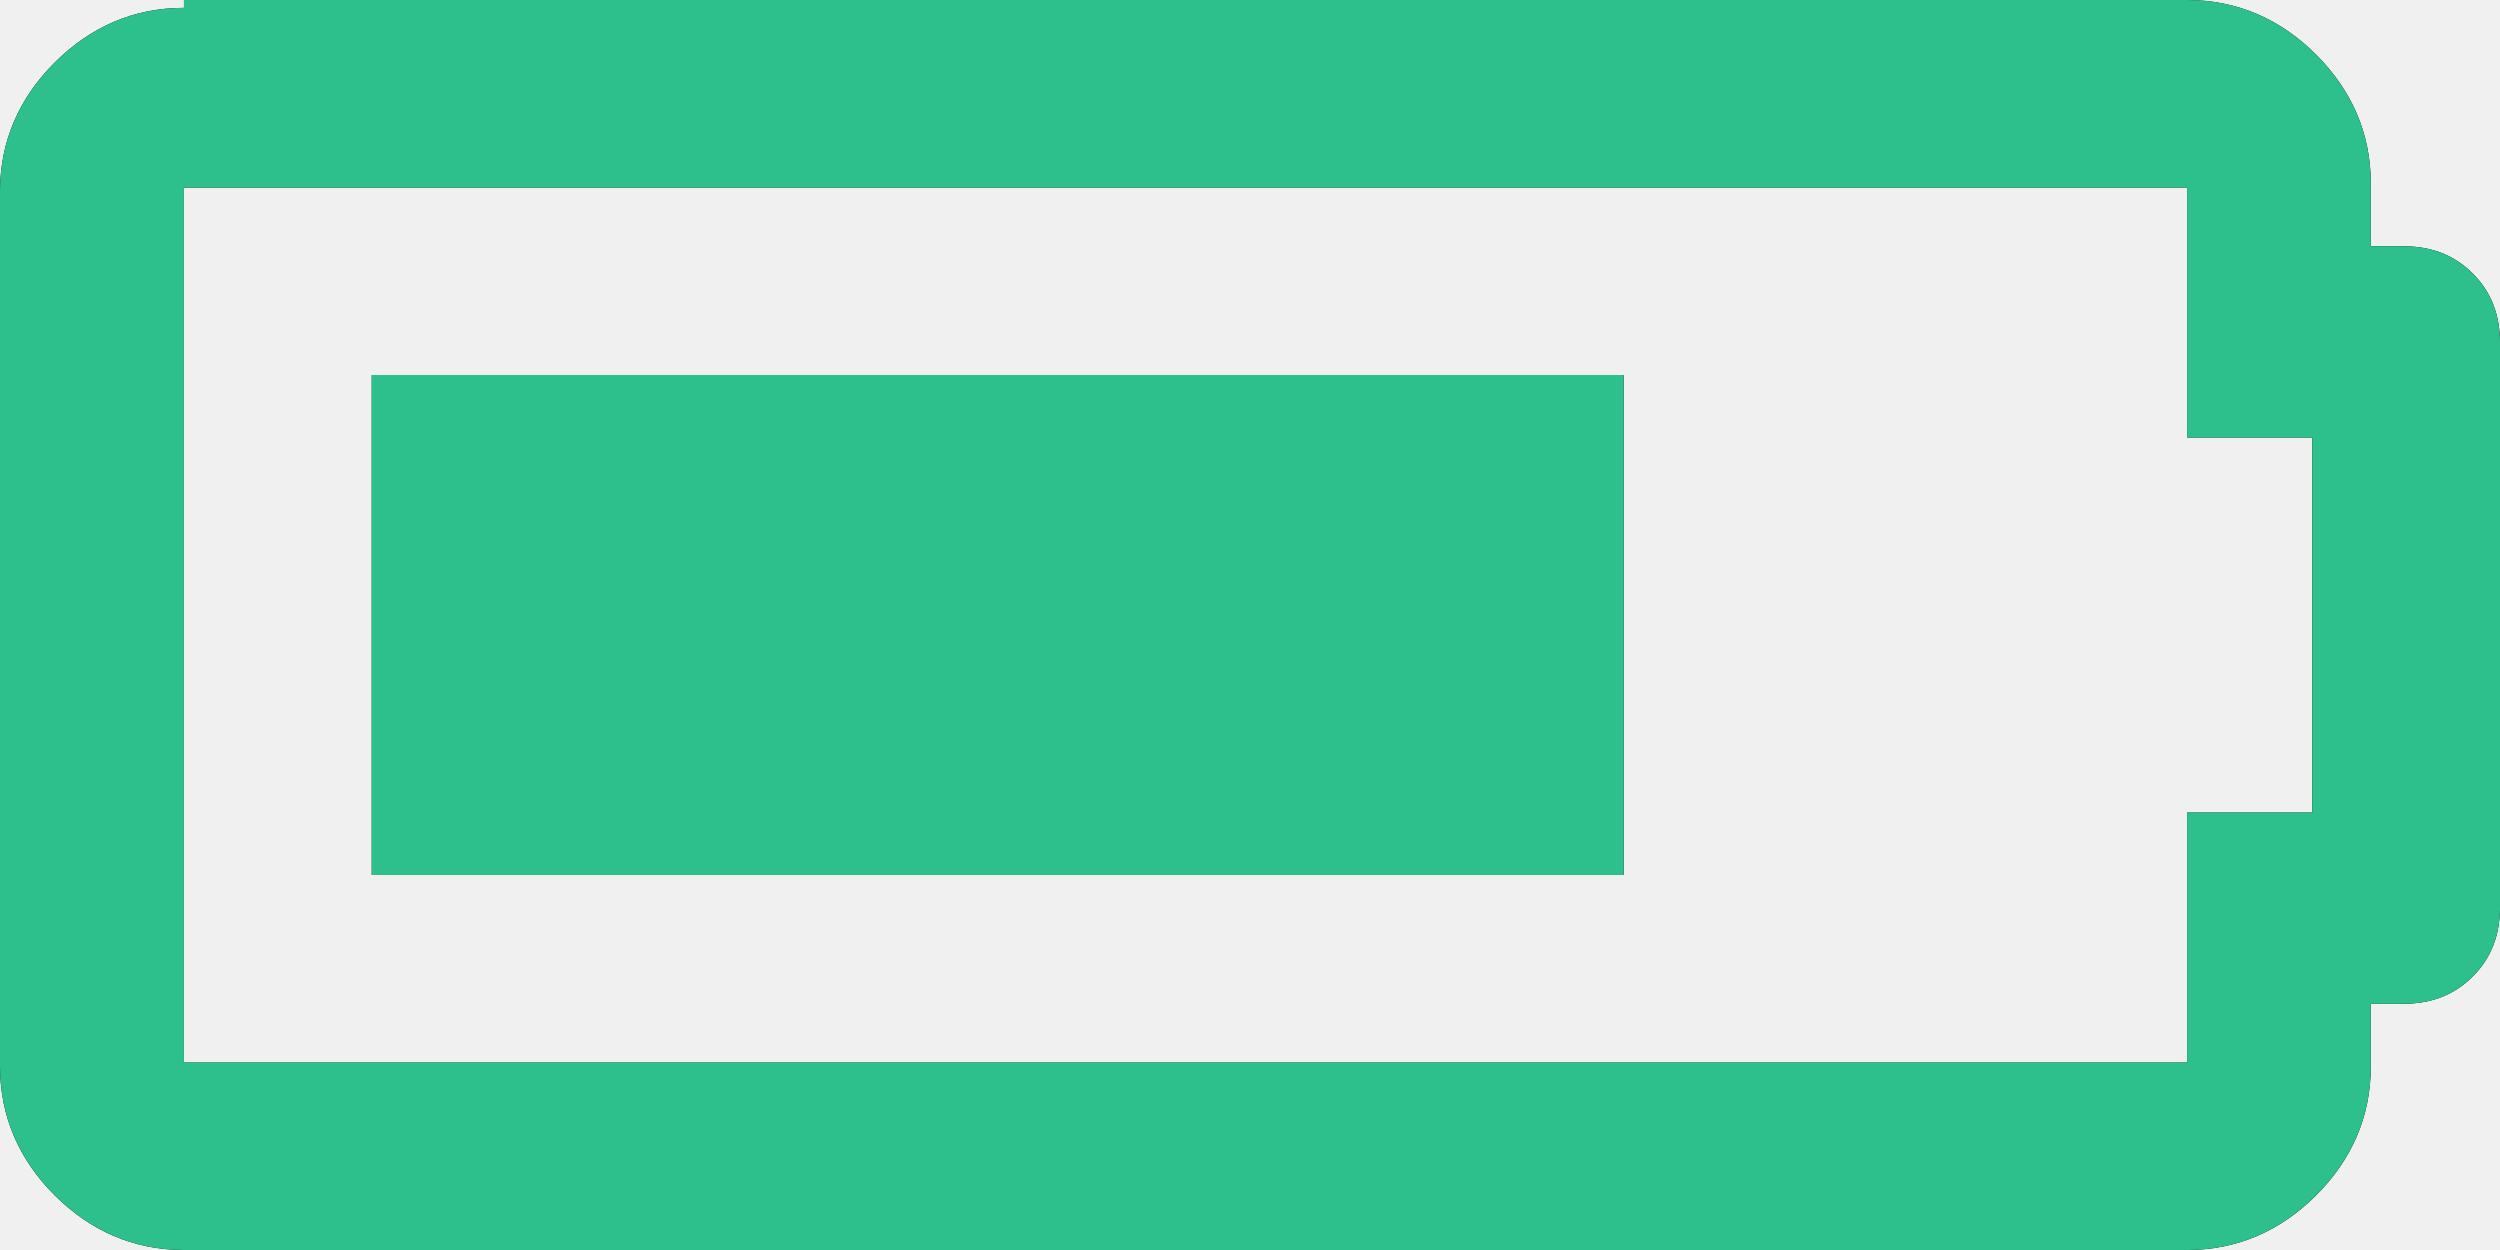
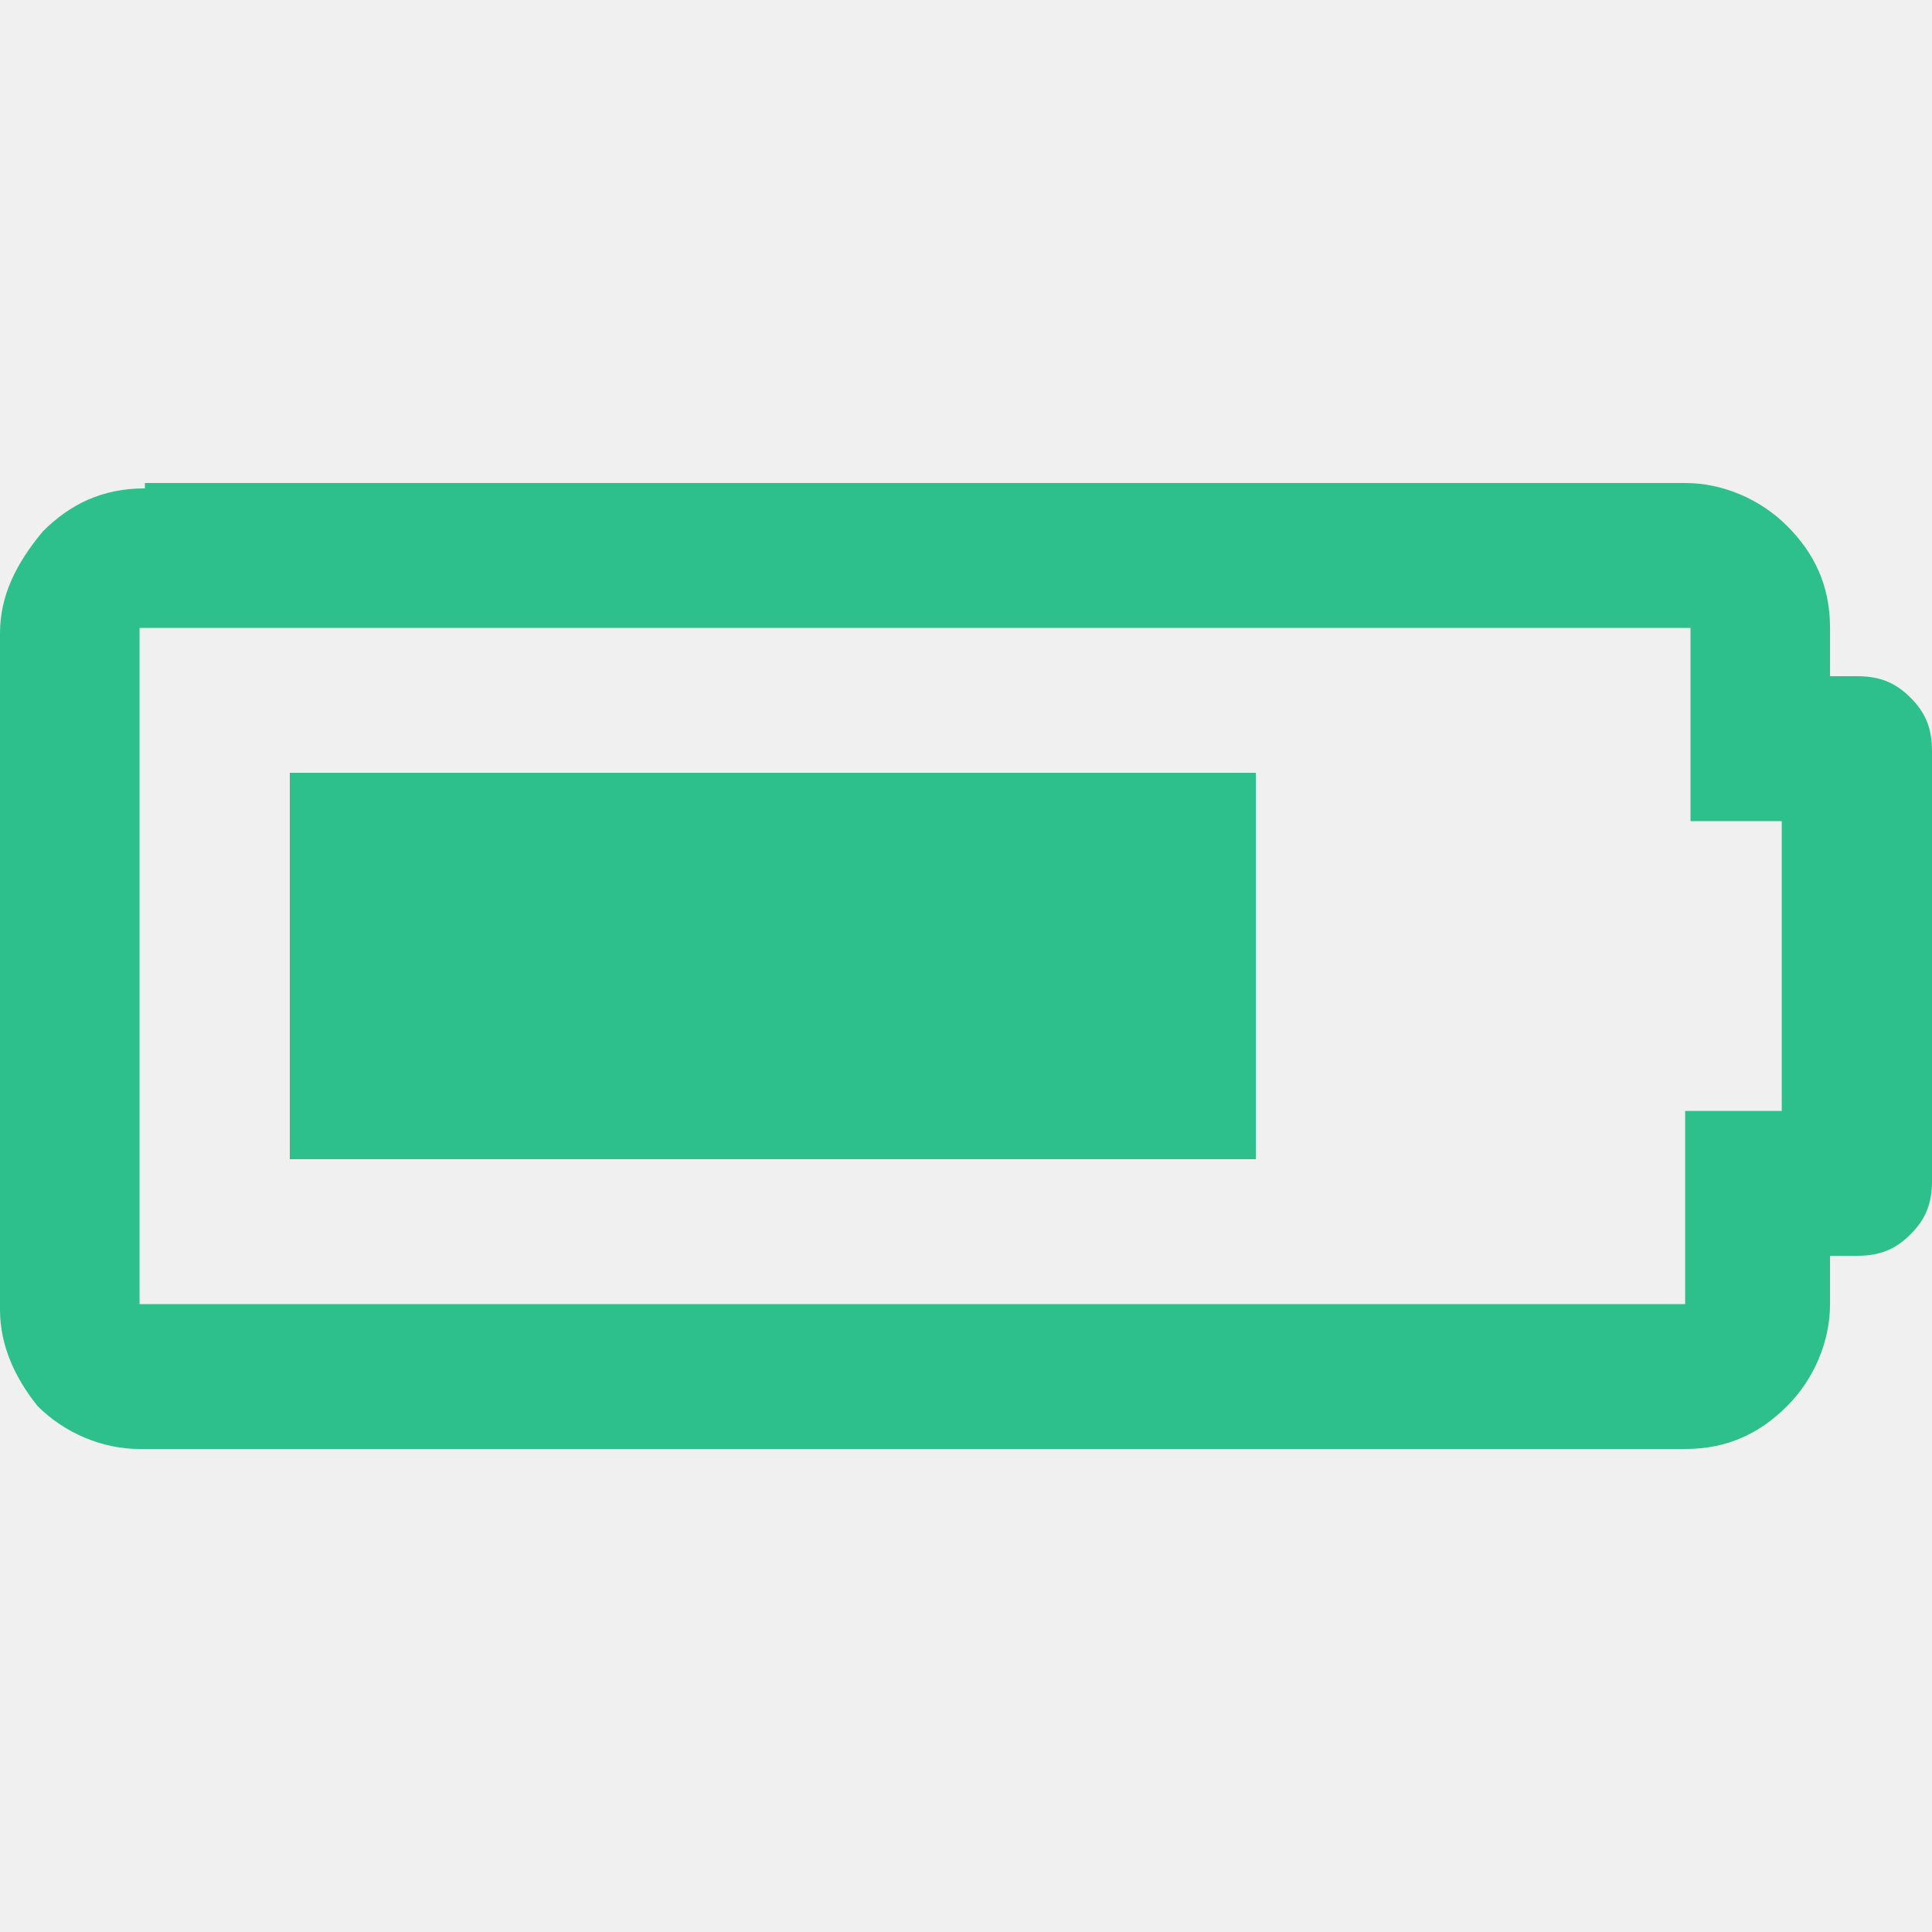
- <svg xmlns="http://www.w3.org/2000/svg" xmlns:xlink="http://www.w3.org/1999/xlink" width="36px" height="18px" viewBox="0 0 36 18" version="1.1">
-   <defs>
-     <path d="M5.353,12.6 L23.381,12.6 L23.381,5.4 L5.353,5.4 L5.353,12.6 Z M31.494,6.3 L31.494,2.7 L2.649,2.7 L2.649,15.3 L31.494,15.3 L31.494,11.7 L33.297,11.7 L33.297,6.3 L31.494,6.3 Z M2.649,0 L31.494,0 C32.225,0 32.845,0.281 33.352,0.787 C33.859,1.294 34.14,1.913 34.14,2.645 L34.14,3.545 L34.592,3.545 C34.987,3.545 35.323,3.655 35.607,3.938 C35.888,4.219 36.001,4.555 36.001,4.951 L36.001,13.049 C36.001,13.445 35.888,13.781 35.607,14.062 C35.323,14.345 34.987,14.455 34.592,14.455 L34.14,14.455 L34.14,15.355 C34.14,16.087 33.859,16.706 33.352,17.213 C32.845,17.719 32.225,18 31.494,18 L2.649,18 C1.916,18 1.296,17.719 0.788,17.213 C0.281,16.706 0,16.087 0,15.355 L0,2.755 C0,2.026 0.281,1.406 0.788,0.9 C1.296,0.394 1.916,0.113 2.649,0.113 L2.649,0 Z" id="path-1" />
-   </defs>
-   <g id="Homepages" stroke="none" stroke-width="1" fill="none" fill-rule="evenodd">
-     <g id="Carrer-Page" transform="translate(-622, -1706)">
-       <g id="1.A/Icon/60x60/Battery" transform="translate(610, 1685)">
-         <g id="Colors/Blue" transform="translate(12, 21)">
-           <mask id="mask-2" fill="white">
-             <use xlink:href="#path-1" />
-           </mask>
-           <use id="Mask" fill="#000000" xlink:href="#path-1" />
-           <g id="1.A/Colors/Green" mask="url(#mask-2)" fill="#2DC08D">
-             <g transform="translate(-12, -21)" id="Rectangle-2-Copy-3">
-               <rect x="0" y="0" width="60" height="60" />
-             </g>
-           </g>
-         </g>
-       </g>
-     </g>
-   </g>
+ <svg xmlns="http://www.w3.org/2000/svg" version="1.1" id="Layer_1" x="0px" y="0px" viewBox="0 0 36 36" style="enable-background:new 0 0 36 36;" xml:space="preserve">
+   <style type="text/css">
+ 	.st0{fill:#2DC08D;}
+ </style>
+   <path id="path-1" class="st0" d="M5.4,21.6h18v-7.2h-18V21.6z M31.5,15.3v-3.6H2.6v12.6h28.8v-3.6h1.8v-5.4H31.5z M2.6,9h28.8  c0.7,0,1.4,0.3,1.9,0.8s0.8,1.1,0.8,1.9v0.9h0.5c0.4,0,0.7,0.1,1,0.4c0.3,0.3,0.4,0.6,0.4,1V22c0,0.4-0.1,0.7-0.4,1  c-0.3,0.3-0.6,0.4-1,0.4h-0.5v0.9c0,0.7-0.3,1.4-0.8,1.9c-0.5,0.5-1.1,0.8-1.9,0.8H2.6c-0.7,0-1.4-0.3-1.9-0.8  C0.3,25.7,0,25.1,0,24.4V11.8c0-0.7,0.3-1.3,0.8-1.9c0.5-0.5,1.1-0.8,1.9-0.8V9z" />
</svg>
